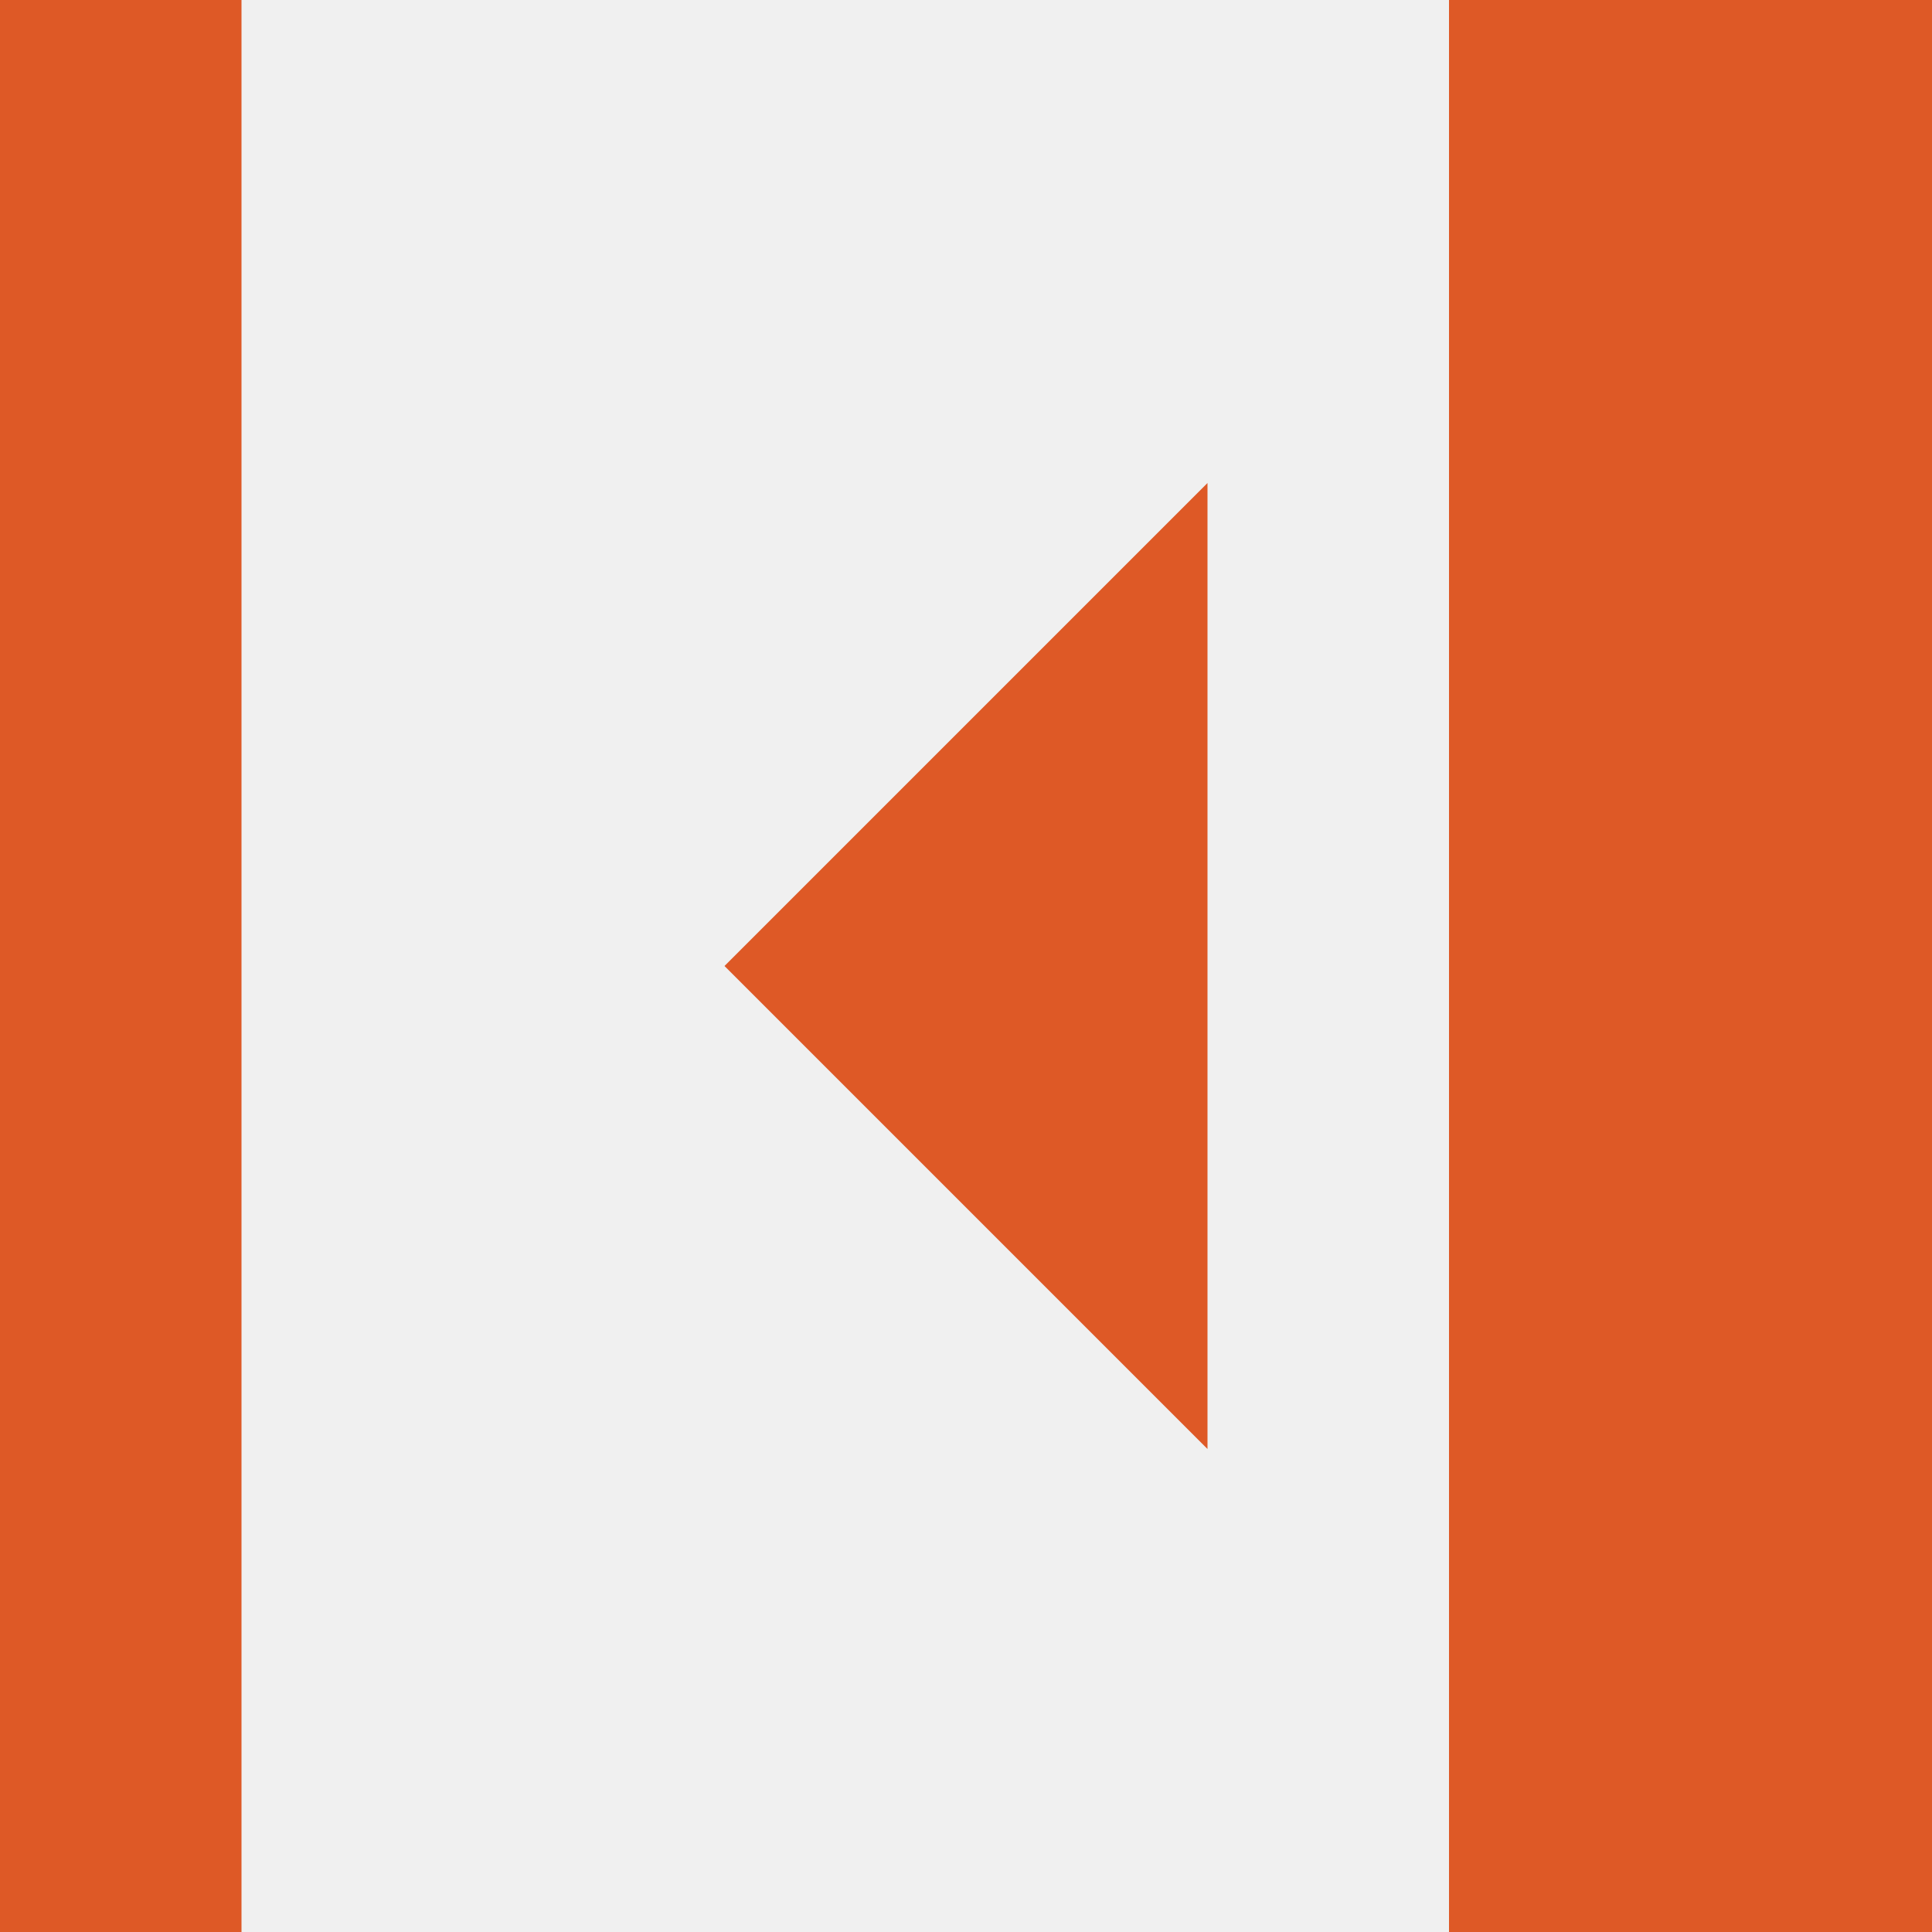
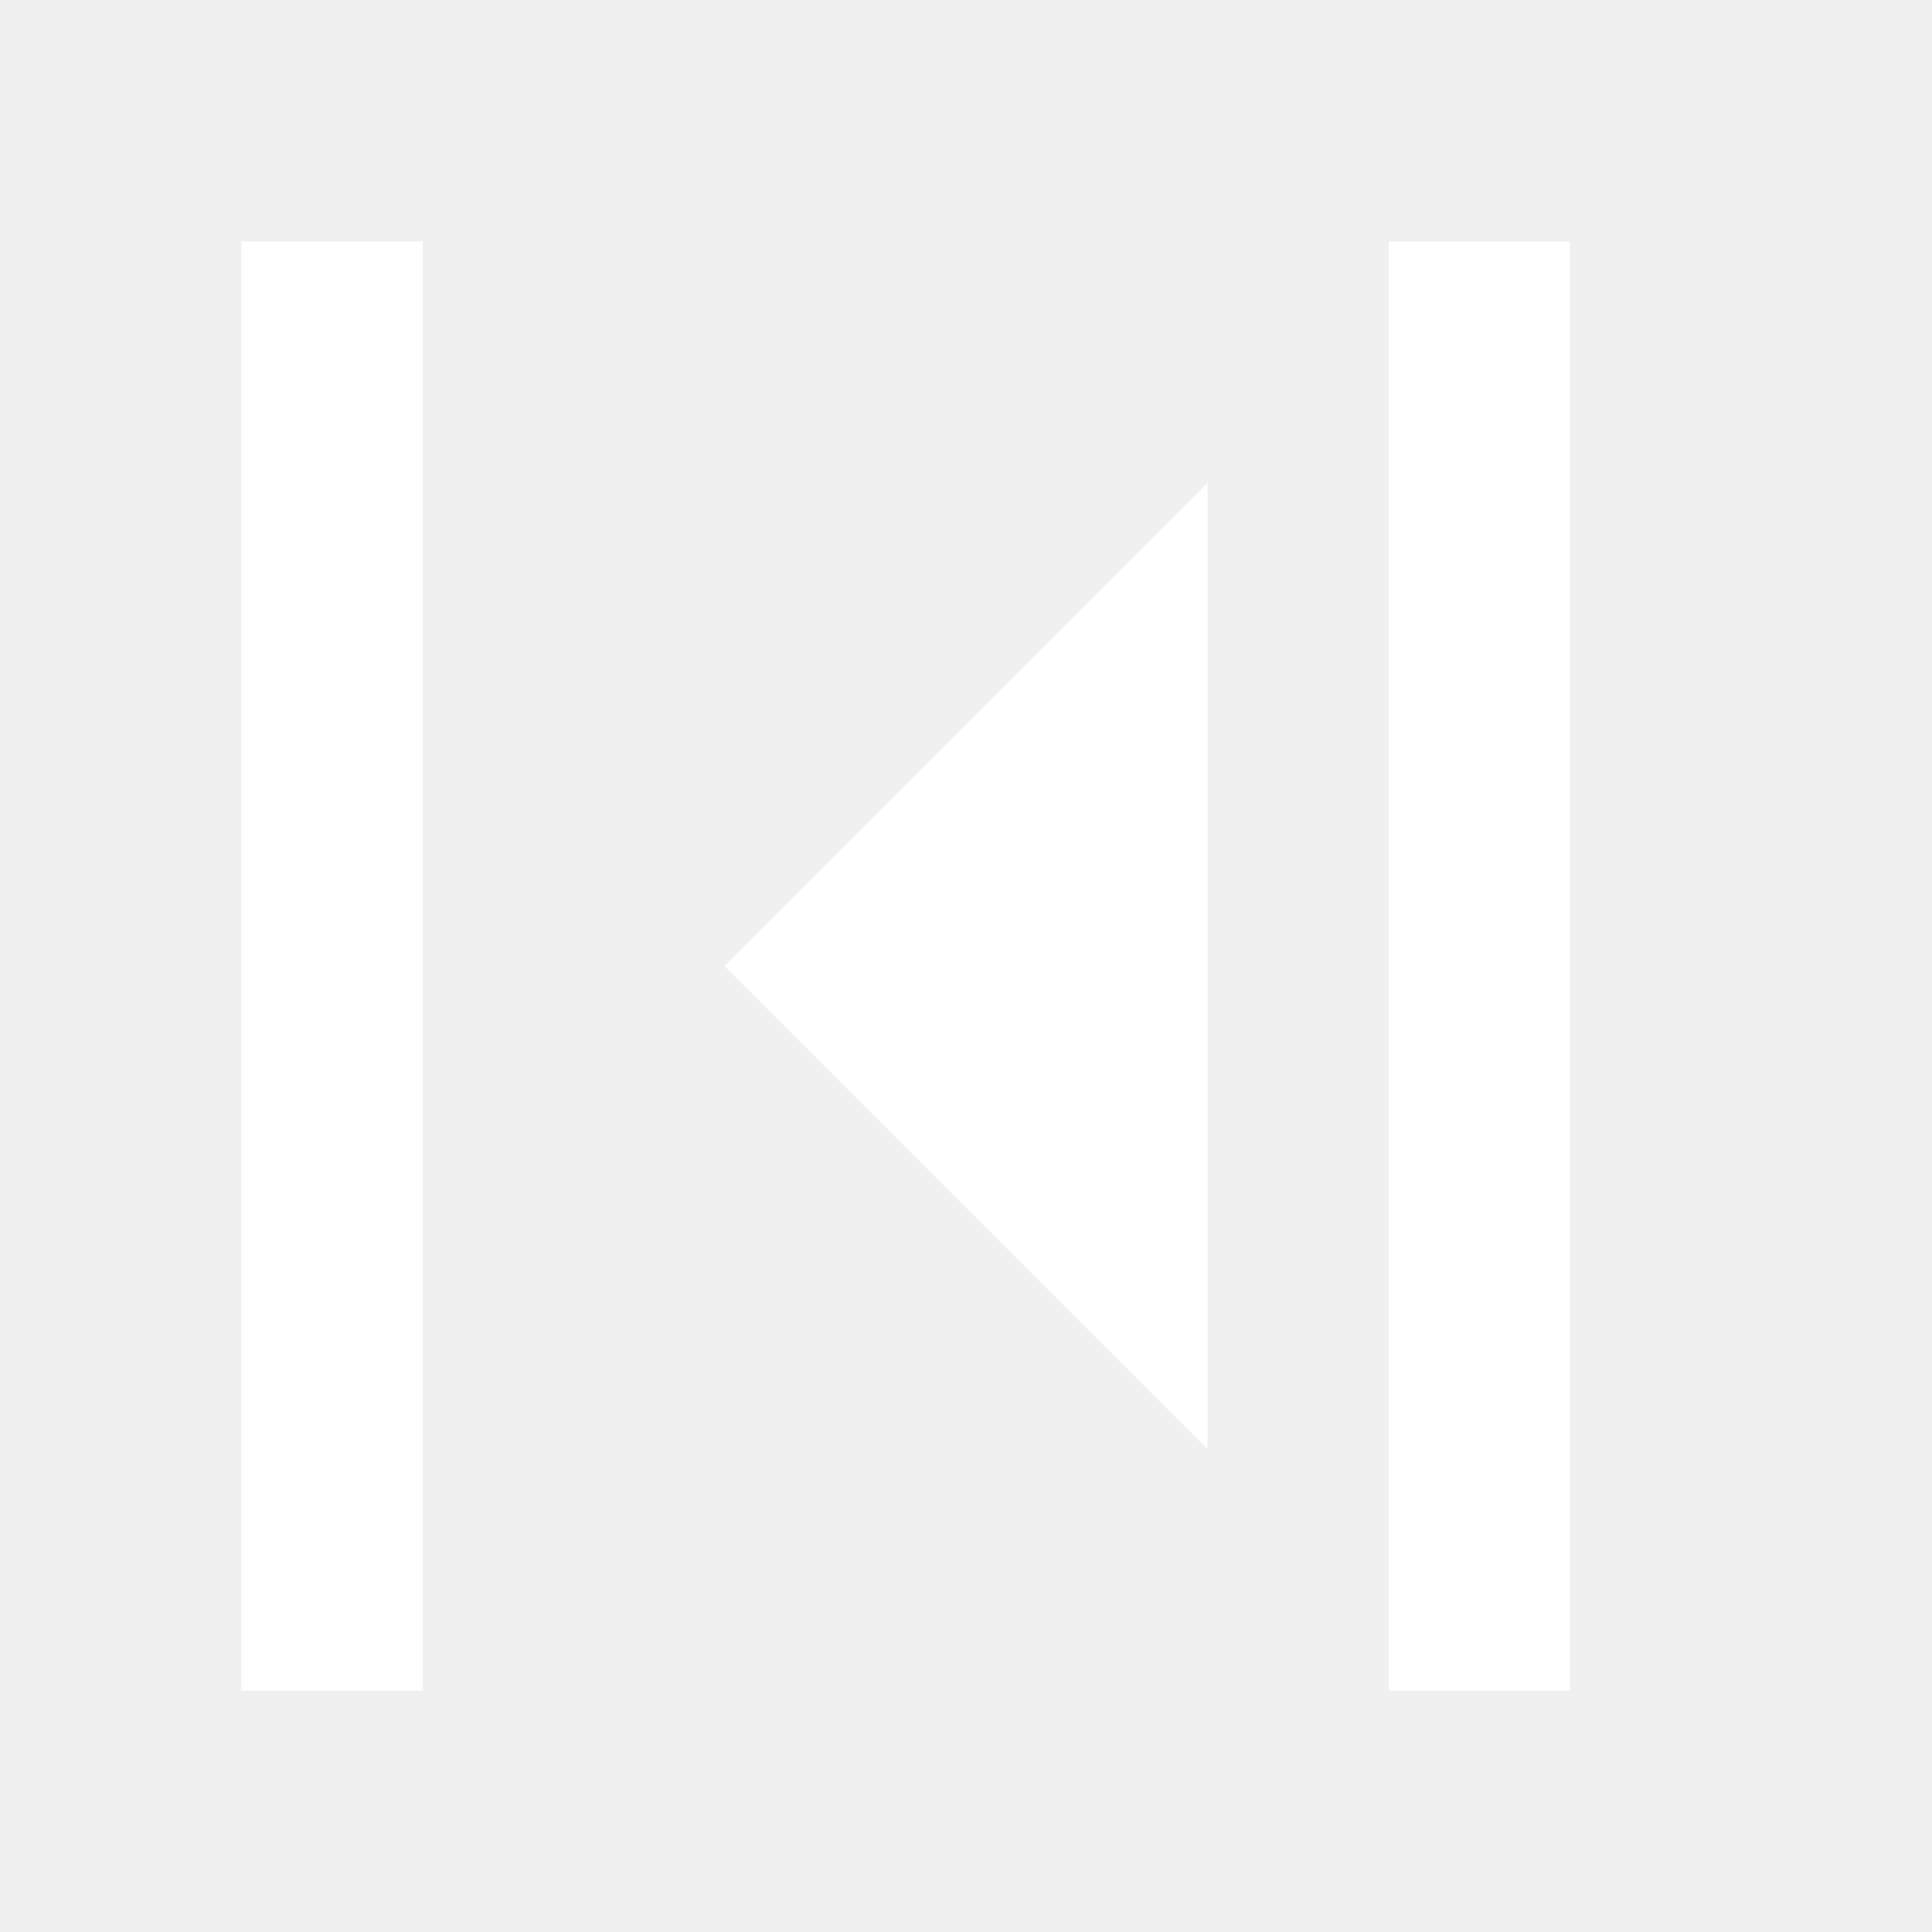
- <svg xmlns="http://www.w3.org/2000/svg" width="18" height="18" viewBox="0 0 18 18">
-   <path id="Icon_open-collapse-left" data-name="Icon open-collapse-left" d="M0,0V18H2.25V0ZM13.5,0V18H18V0ZM11.25,4.5,6.75,9l4.5,4.5Z" fill="#de5926" />
+ <svg xmlns="http://www.w3.org/2000/svg" width="64" height="64" viewBox="0 0 64 64" fill="#FFFFFF">
+   <rect x="8" y="8" width="6" height="48" />
+   <polygon points="24,32 40,16 40,48" />
+   <rect x="46" y="8" width="6" height="48" />
</svg>
